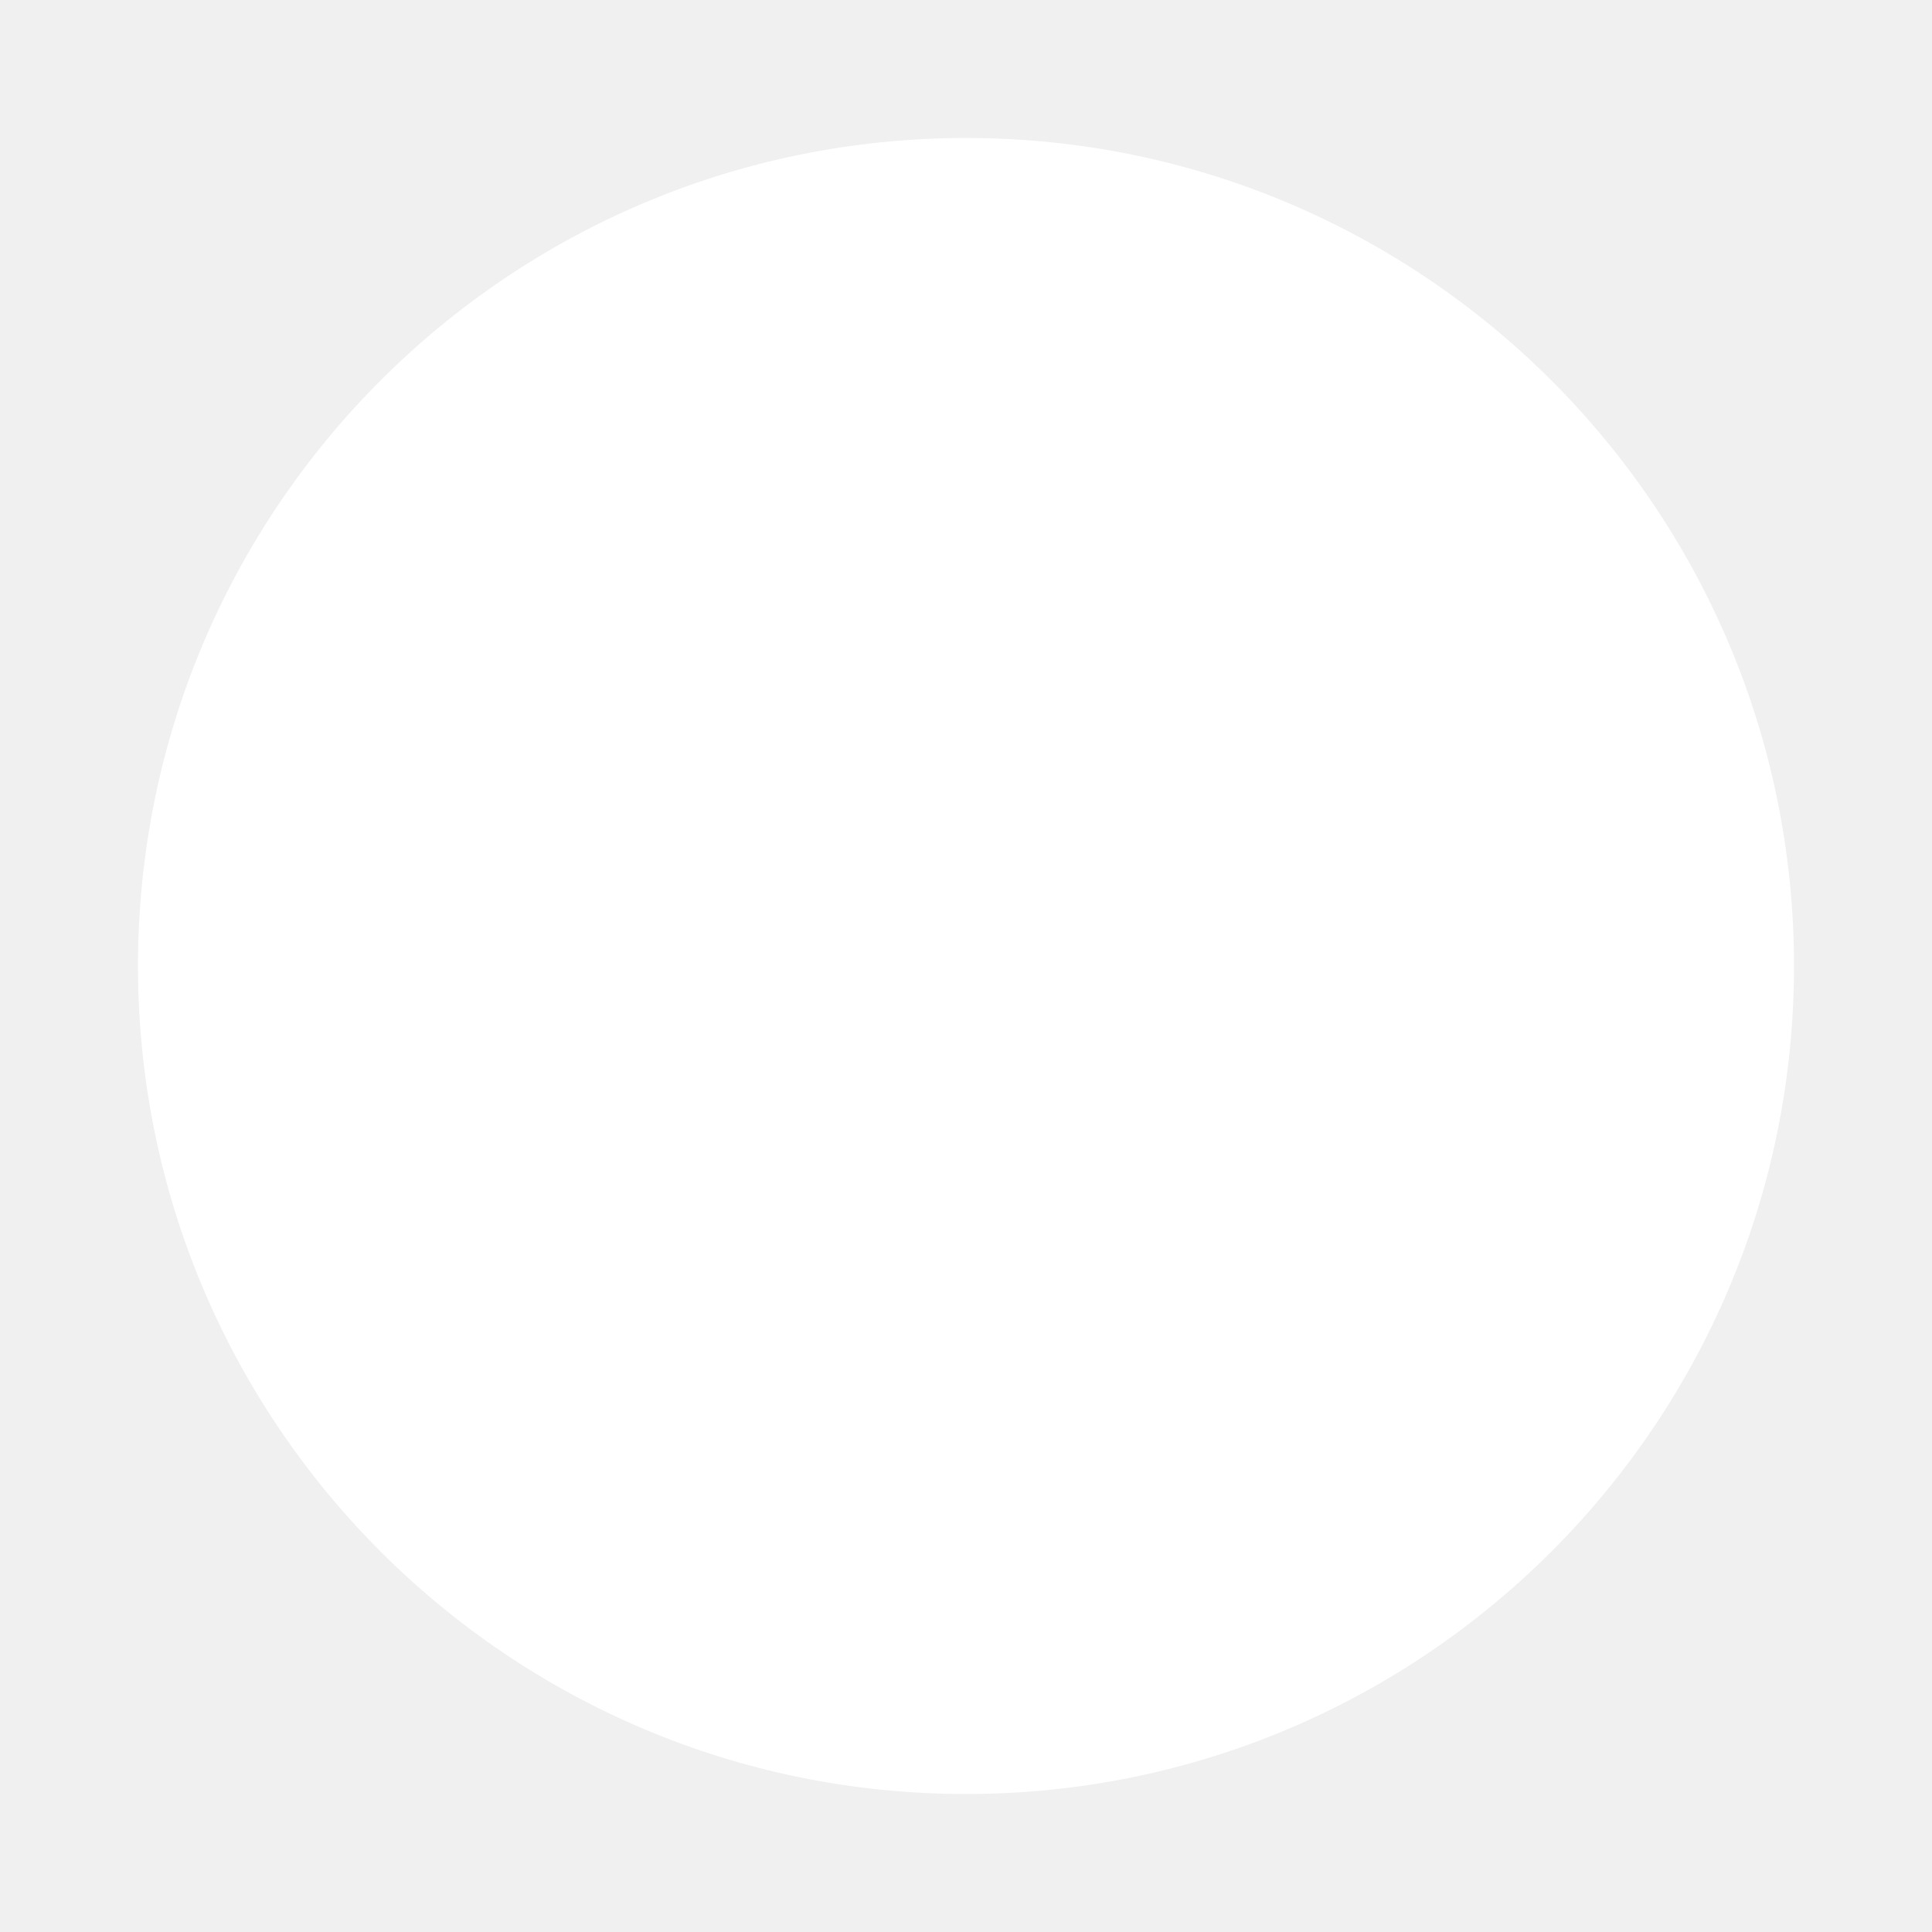
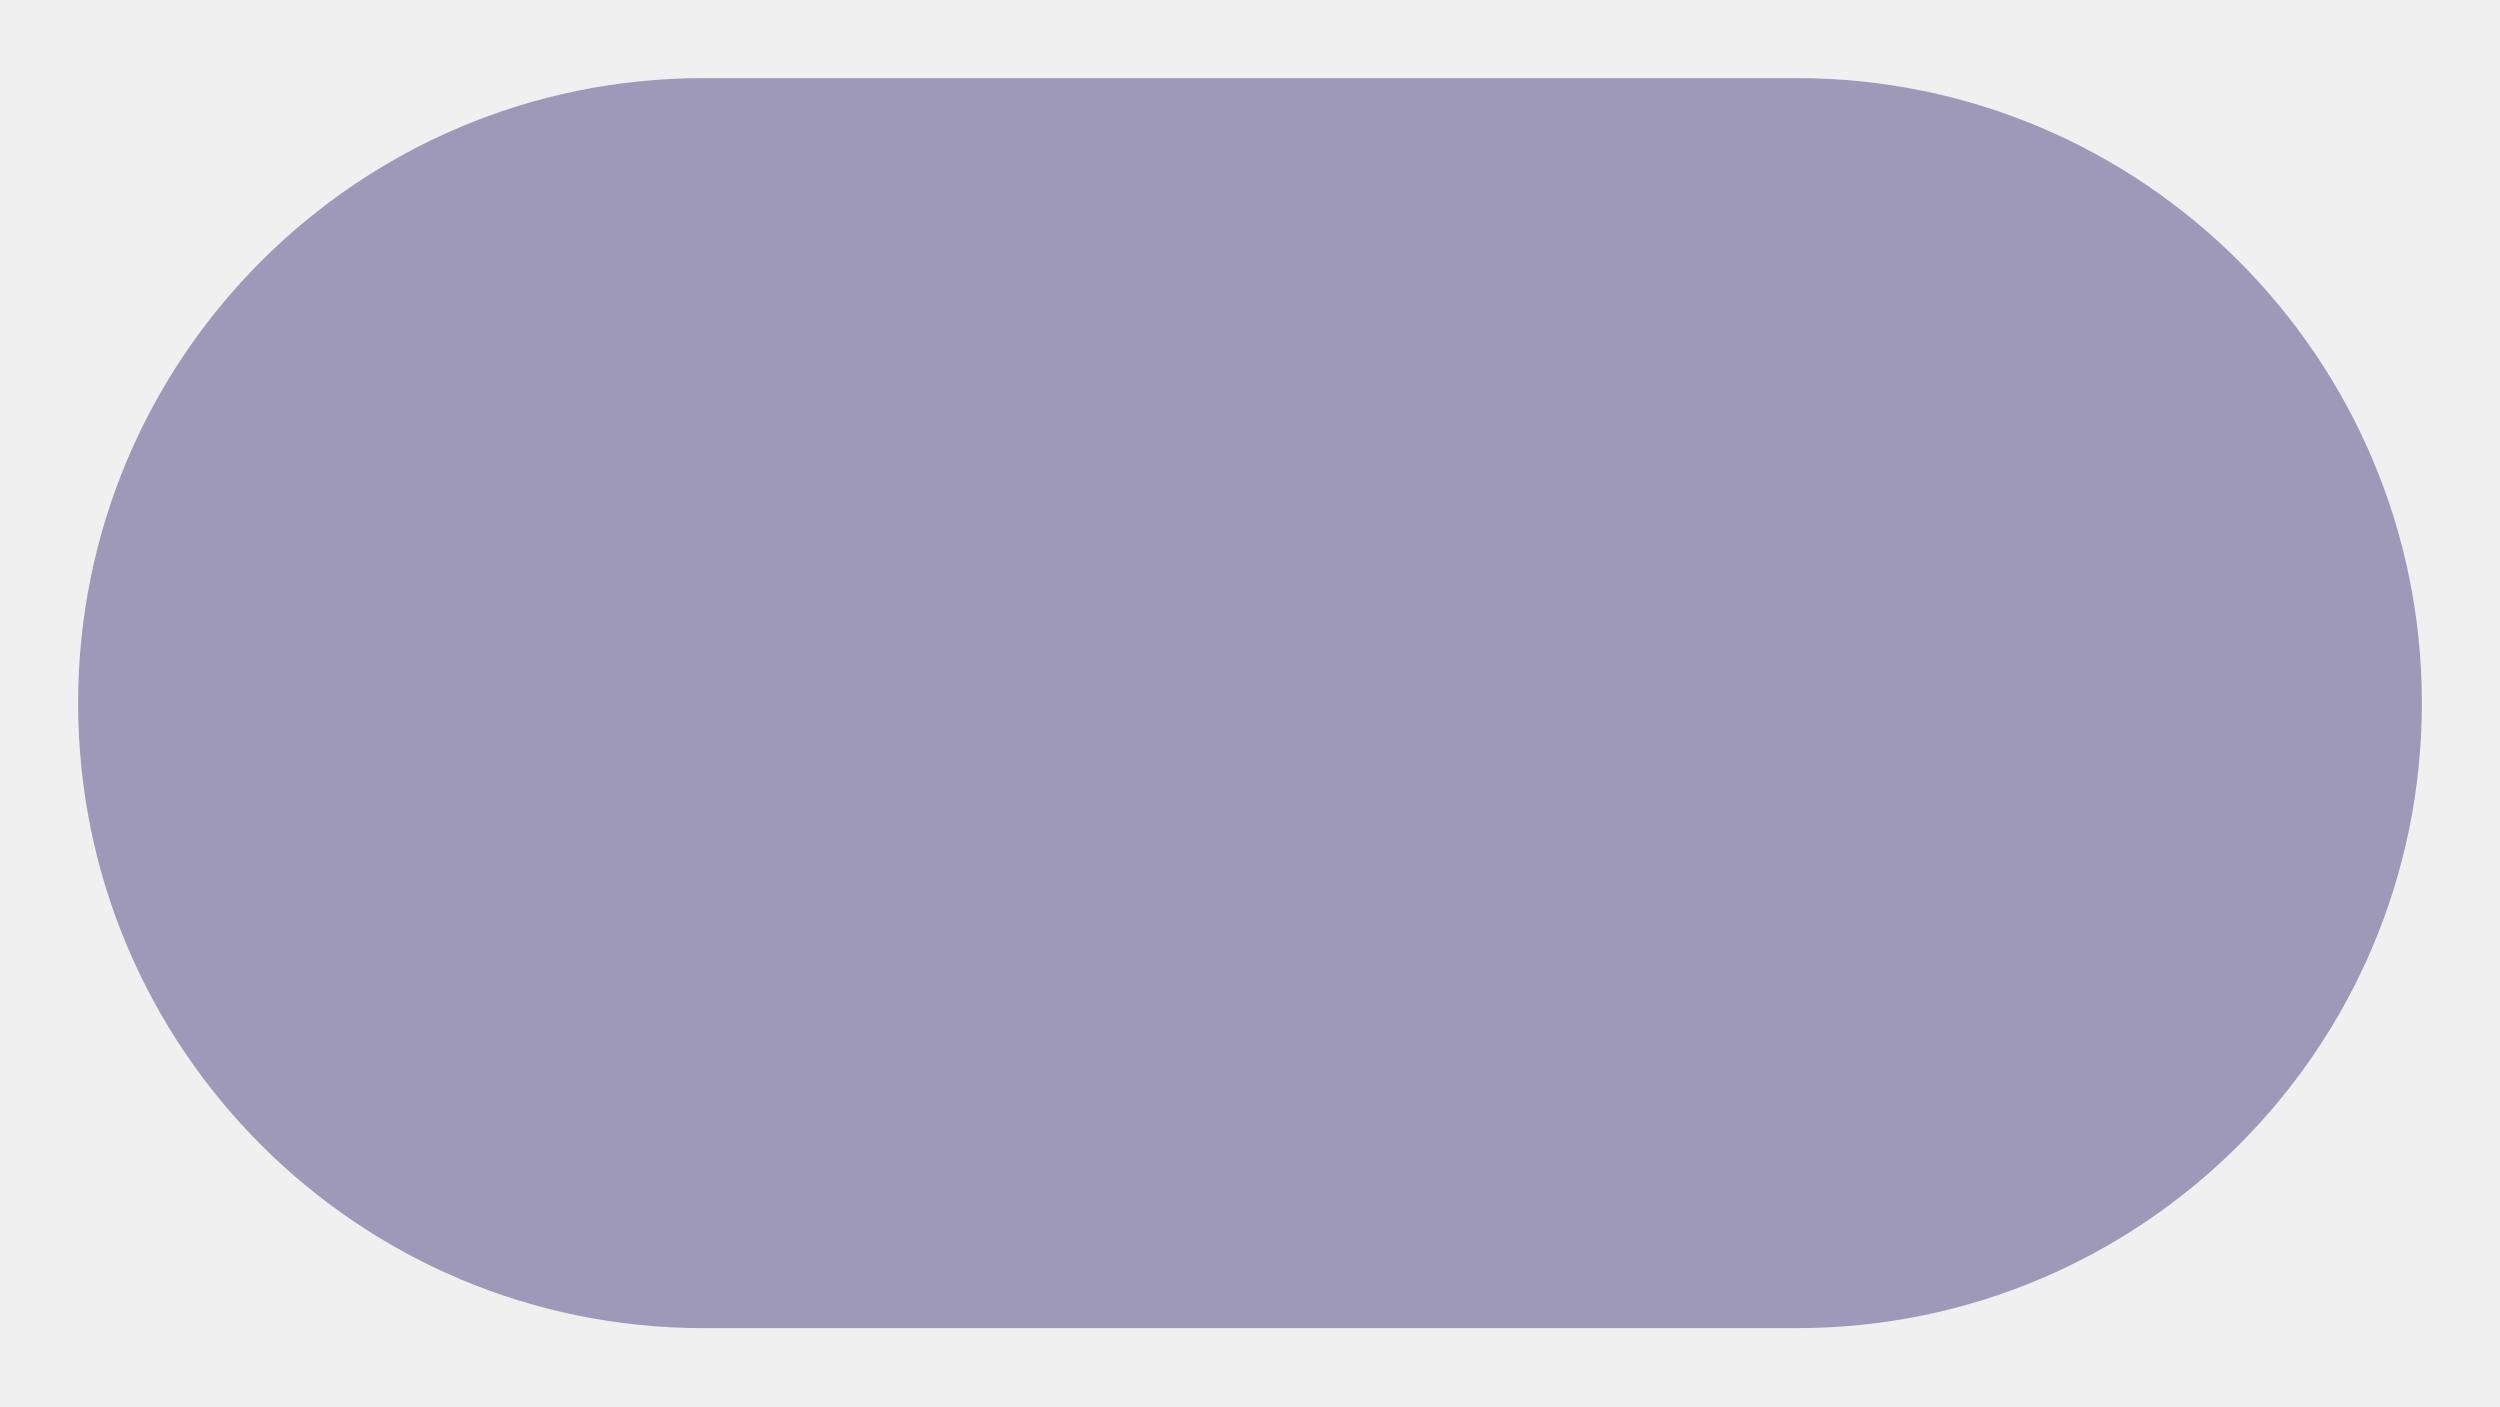
- <svg xmlns="http://www.w3.org/2000/svg" version="1.1" width="14px" height="14px">
-   <g transform="matrix(1 0 0 1 -490 -987 )">
-     <path d="M 491 994  A 6 6 0 0 1 497 988 A 6 6 0 0 1 503 994 A 6 6 0 0 1 497 1000 A 6 6 0 0 1 491 994 Z " fill-rule="nonzero" fill="#ffffff" stroke="none" />
+ <svg xmlns="http://www.w3.org/2000/svg" version="1.1" width="32px" height="18px">
+   <g transform="matrix(1 0 0 1 -486 -985 )">
+     <path d="M 487 994  A 8 8 0 0 1 495 986 L 509 986  A 8 8 0 0 1 517 994 A 8 8 0 0 1 509 1002 L 495 1002  A 8 8 0 0 1 487 994 Z " fill-rule="nonzero" fill="#9e99b9" stroke="none" />
  </g>
</svg>
